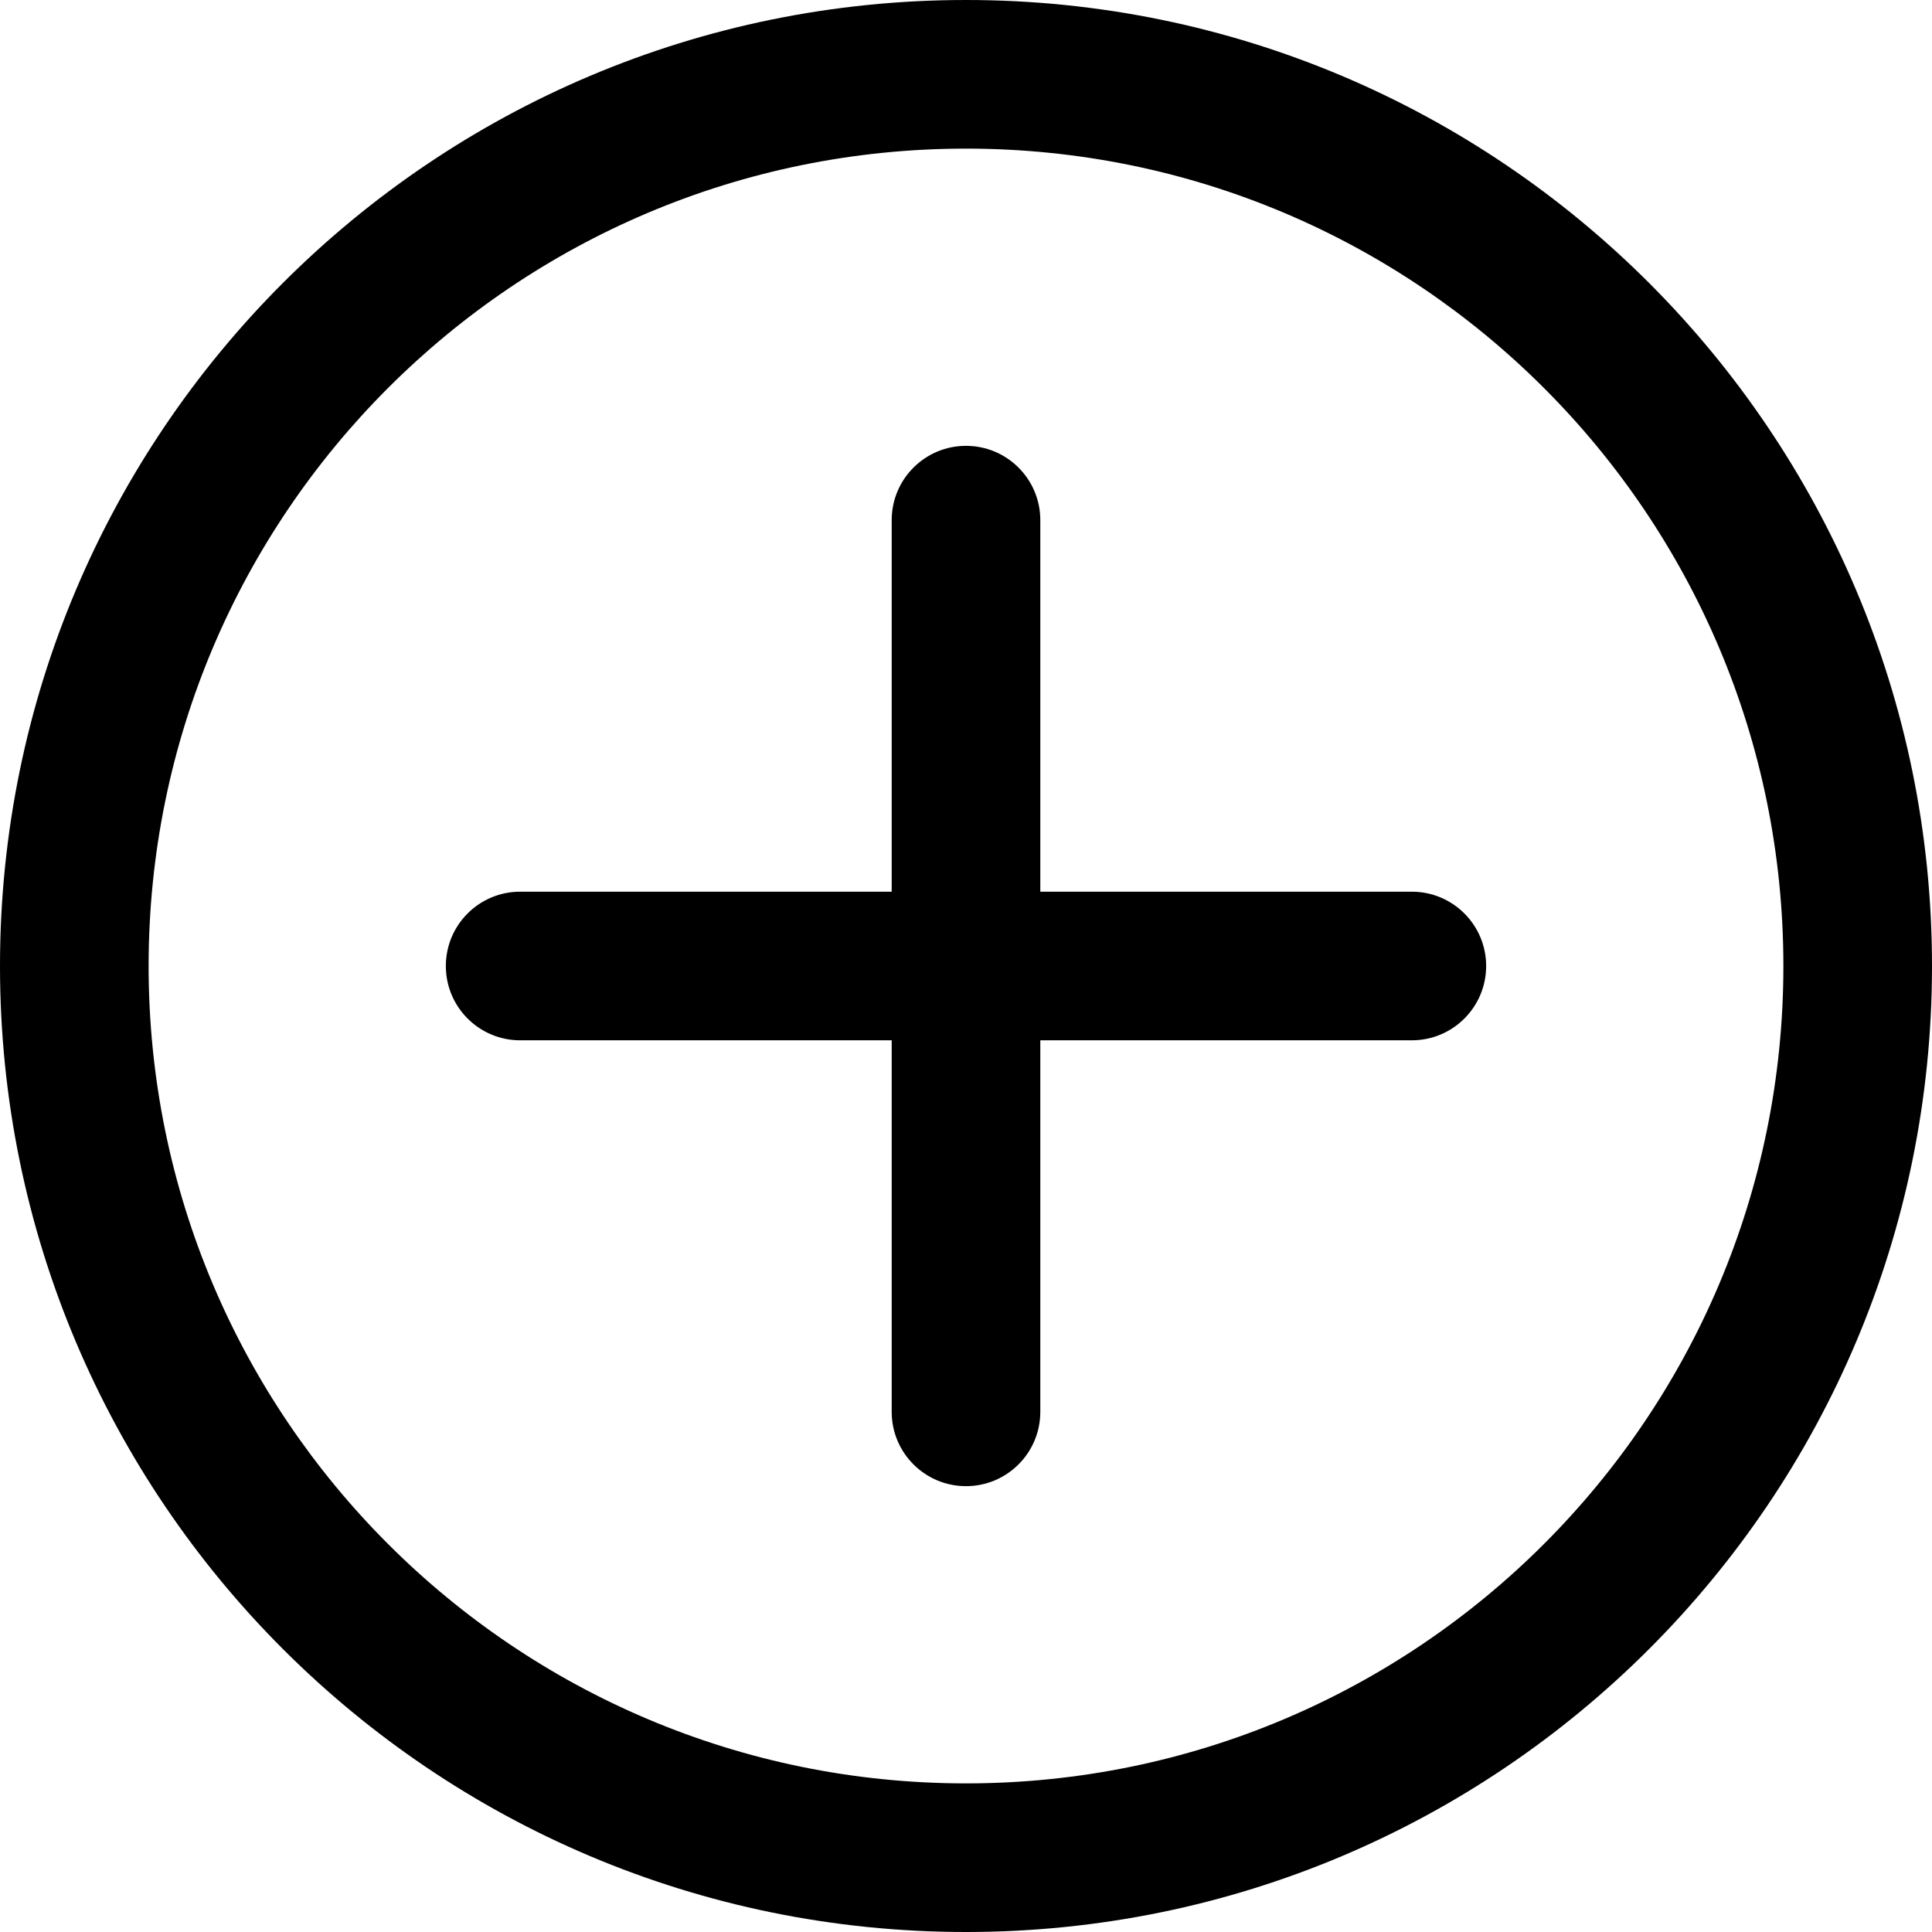
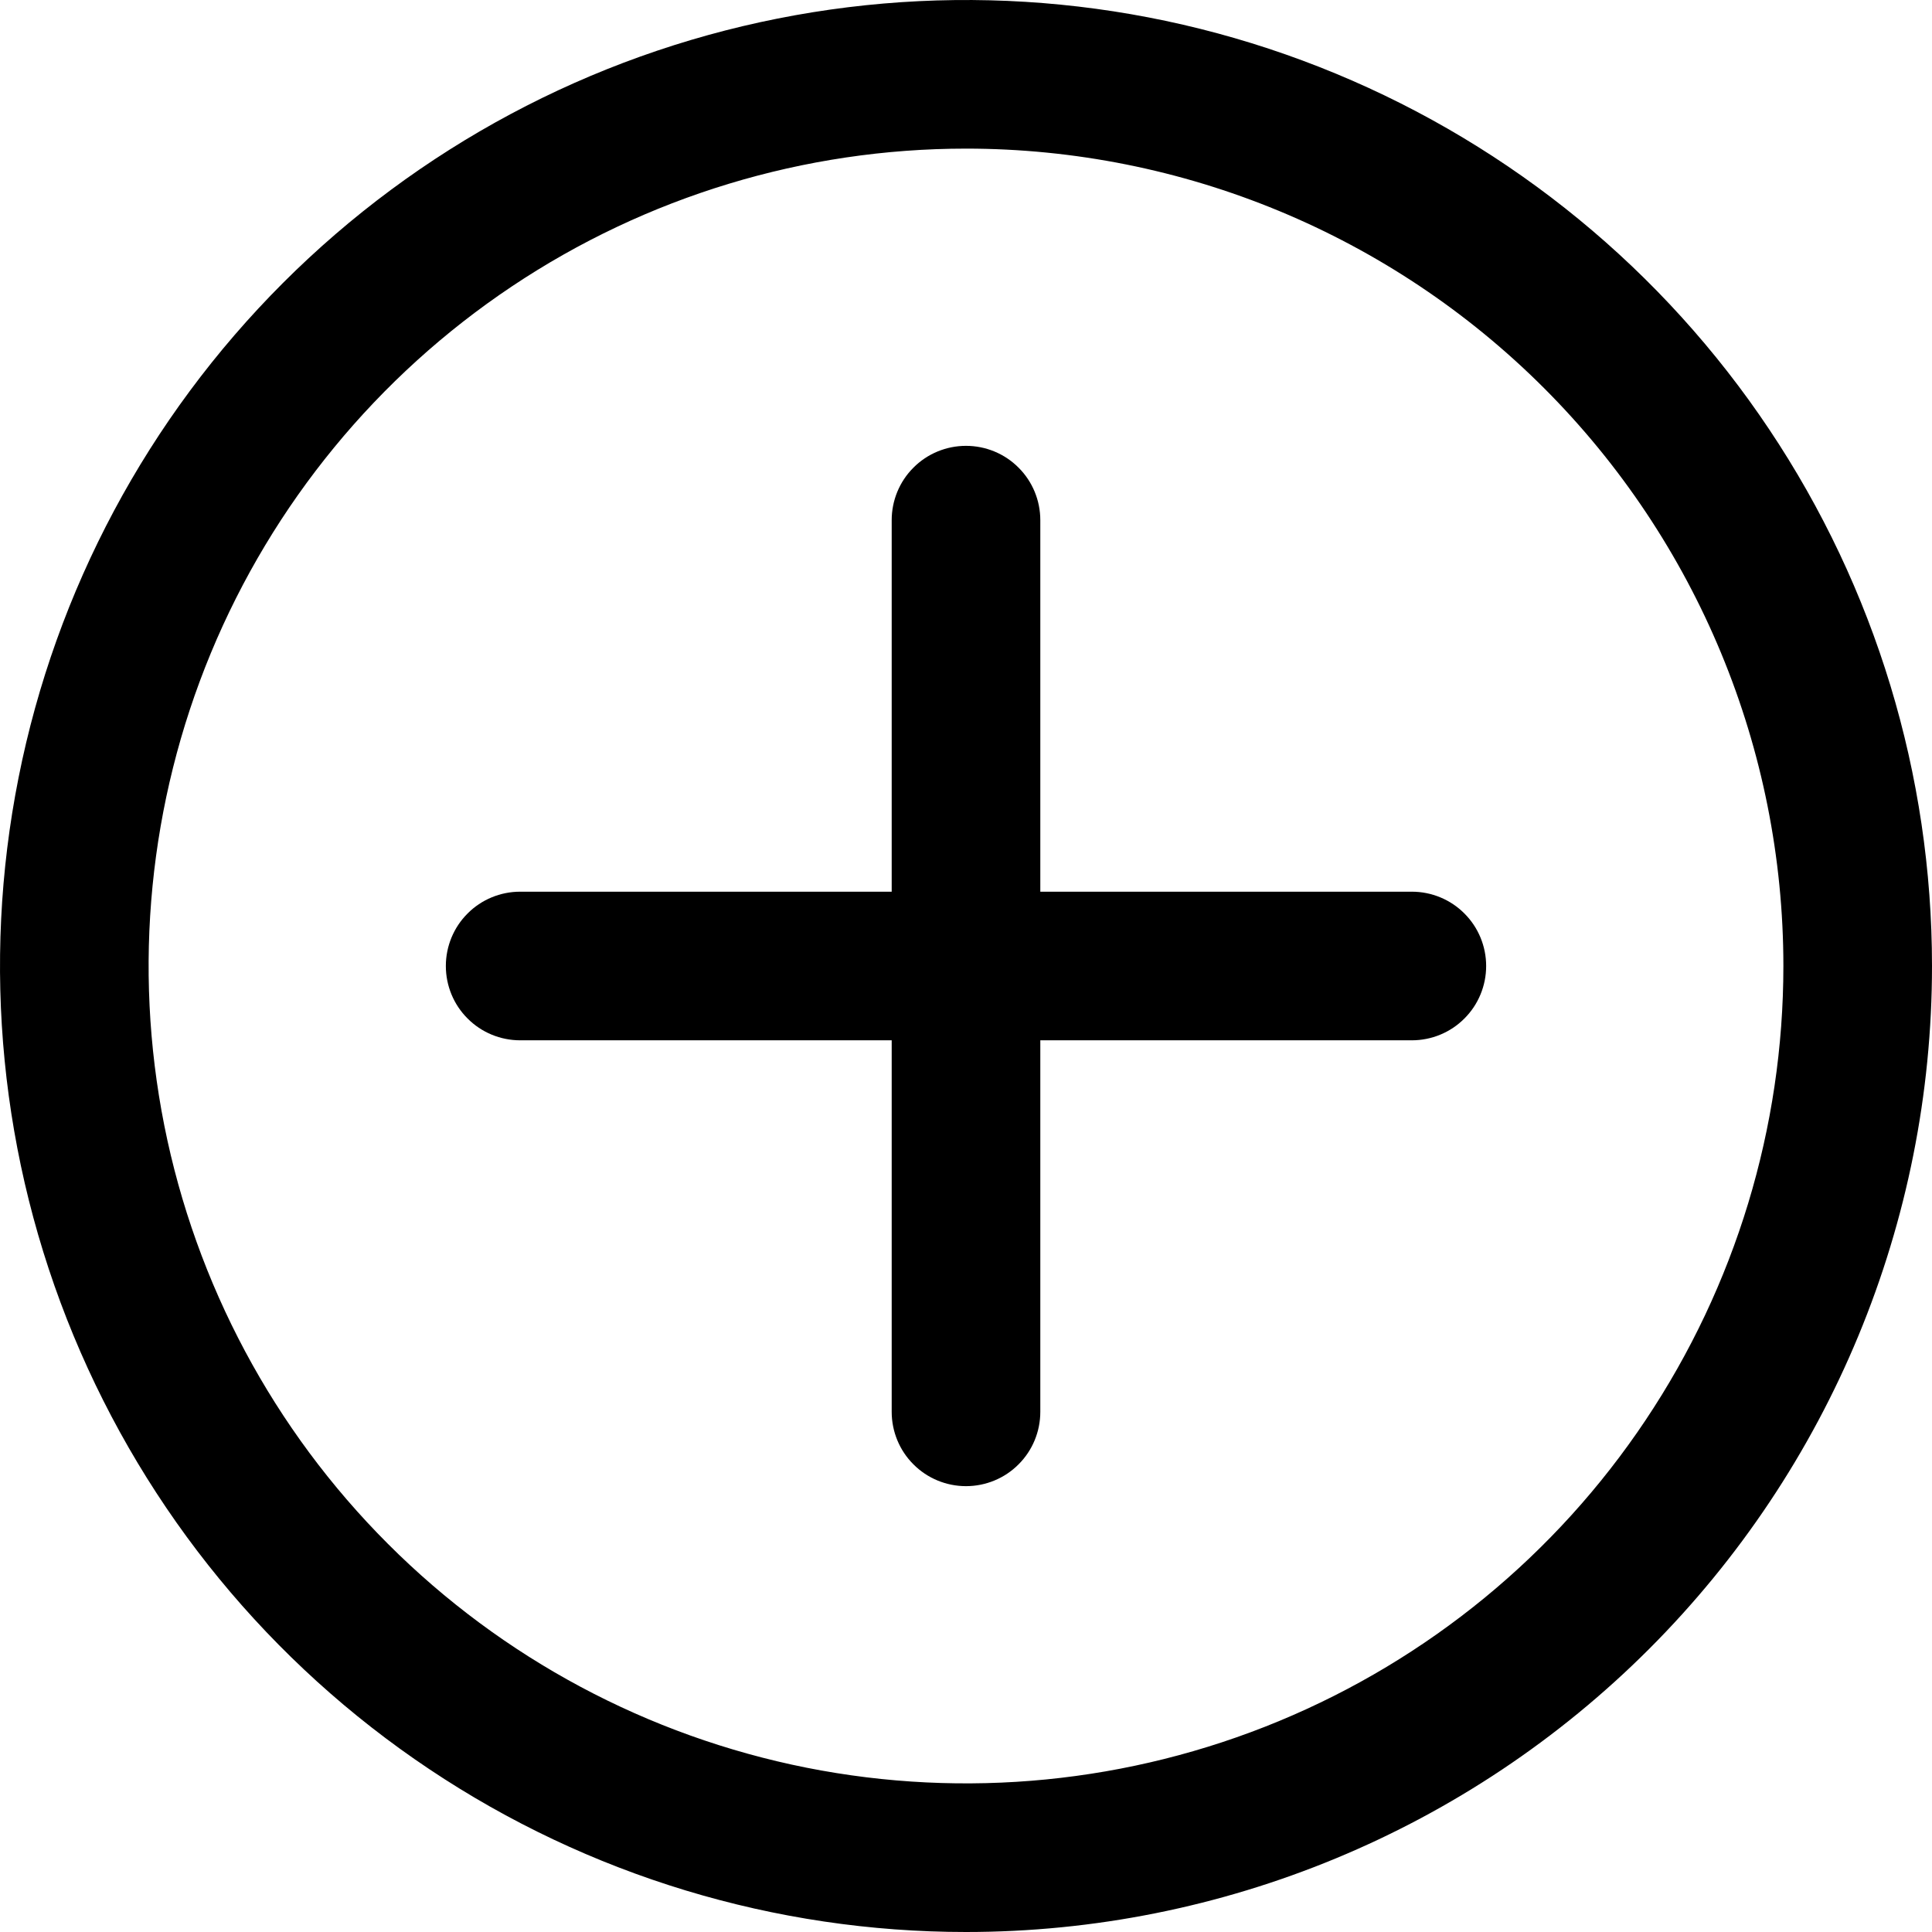
- <svg xmlns="http://www.w3.org/2000/svg" width="26" height="26" fill="none">
-   <path d="M13 26a13 13 0 110-26 13 13 0 010 26zm0-24a11 11 0 100 22 11 11 0 000-22z" fill="#000" />
-   <path d="M13 20a1 1 0 01-1-1V7a1 1 0 012 0v12a1 1 0 01-1 1z" fill="#000" />
-   <path d="M19 14H7a1 1 0 010-2h12a1 1 0 010 2z" fill="#000" />
+ <svg xmlns="http://www.w3.org/2000/svg" width="26" height="26" viewBox="0 0 26 26" fill="none">
+   <path d="M13 26C10.429 26 7.915 25.238 5.778 23.809C3.64 22.381 1.974 20.35 0.99 17.975C0.006 15.6 -0.252 12.986 0.25 10.464C0.751 7.942 1.99 5.626 3.808 3.808C5.626 1.99 7.942 0.751 10.464 0.25C12.986 -0.252 15.6 0.006 17.975 0.99C20.35 1.974 22.381 3.64 23.809 5.778C25.238 7.915 26 10.429 26 13C26 16.448 24.63 19.754 22.192 22.192C19.754 24.63 16.448 26 13 26ZM13 2C10.824 2 8.698 2.645 6.889 3.854C5.08 5.063 3.67 6.78 2.837 8.79C2.005 10.8 1.787 13.012 2.211 15.146C2.636 17.28 3.683 19.24 5.222 20.778C6.76 22.317 8.72 23.364 10.854 23.789C12.988 24.213 15.2 23.995 17.209 23.163C19.22 22.33 20.938 20.92 22.146 19.111C23.355 17.302 24 15.176 24 13C24 10.083 22.841 7.285 20.778 5.222C18.715 3.159 15.917 2 13 2Z" fill="black" />
+   <path d="M13 20C12.735 20 12.48 19.895 12.293 19.707C12.105 19.52 12 19.265 12 19V7C12 6.735 12.105 6.48 12.293 6.293C12.48 6.105 12.735 6 13 6C13.265 6 13.52 6.105 13.707 6.293C13.895 6.48 14 6.735 14 7V19C14 19.265 13.895 19.52 13.707 19.707C13.52 19.895 13.265 20 13 20Z" fill="black" />
+   <path d="M19 14H7C6.735 14 6.48 13.895 6.293 13.707C6.105 13.52 6 13.265 6 13C6 12.735 6.105 12.48 6.293 12.293C6.48 12.105 6.735 12 7 12H19C19.265 12 19.52 12.105 19.707 12.293C19.895 12.48 20 12.735 20 13C20 13.265 19.895 13.52 19.707 13.707C19.52 13.895 19.265 14 19 14Z" fill="black" />
</svg>
